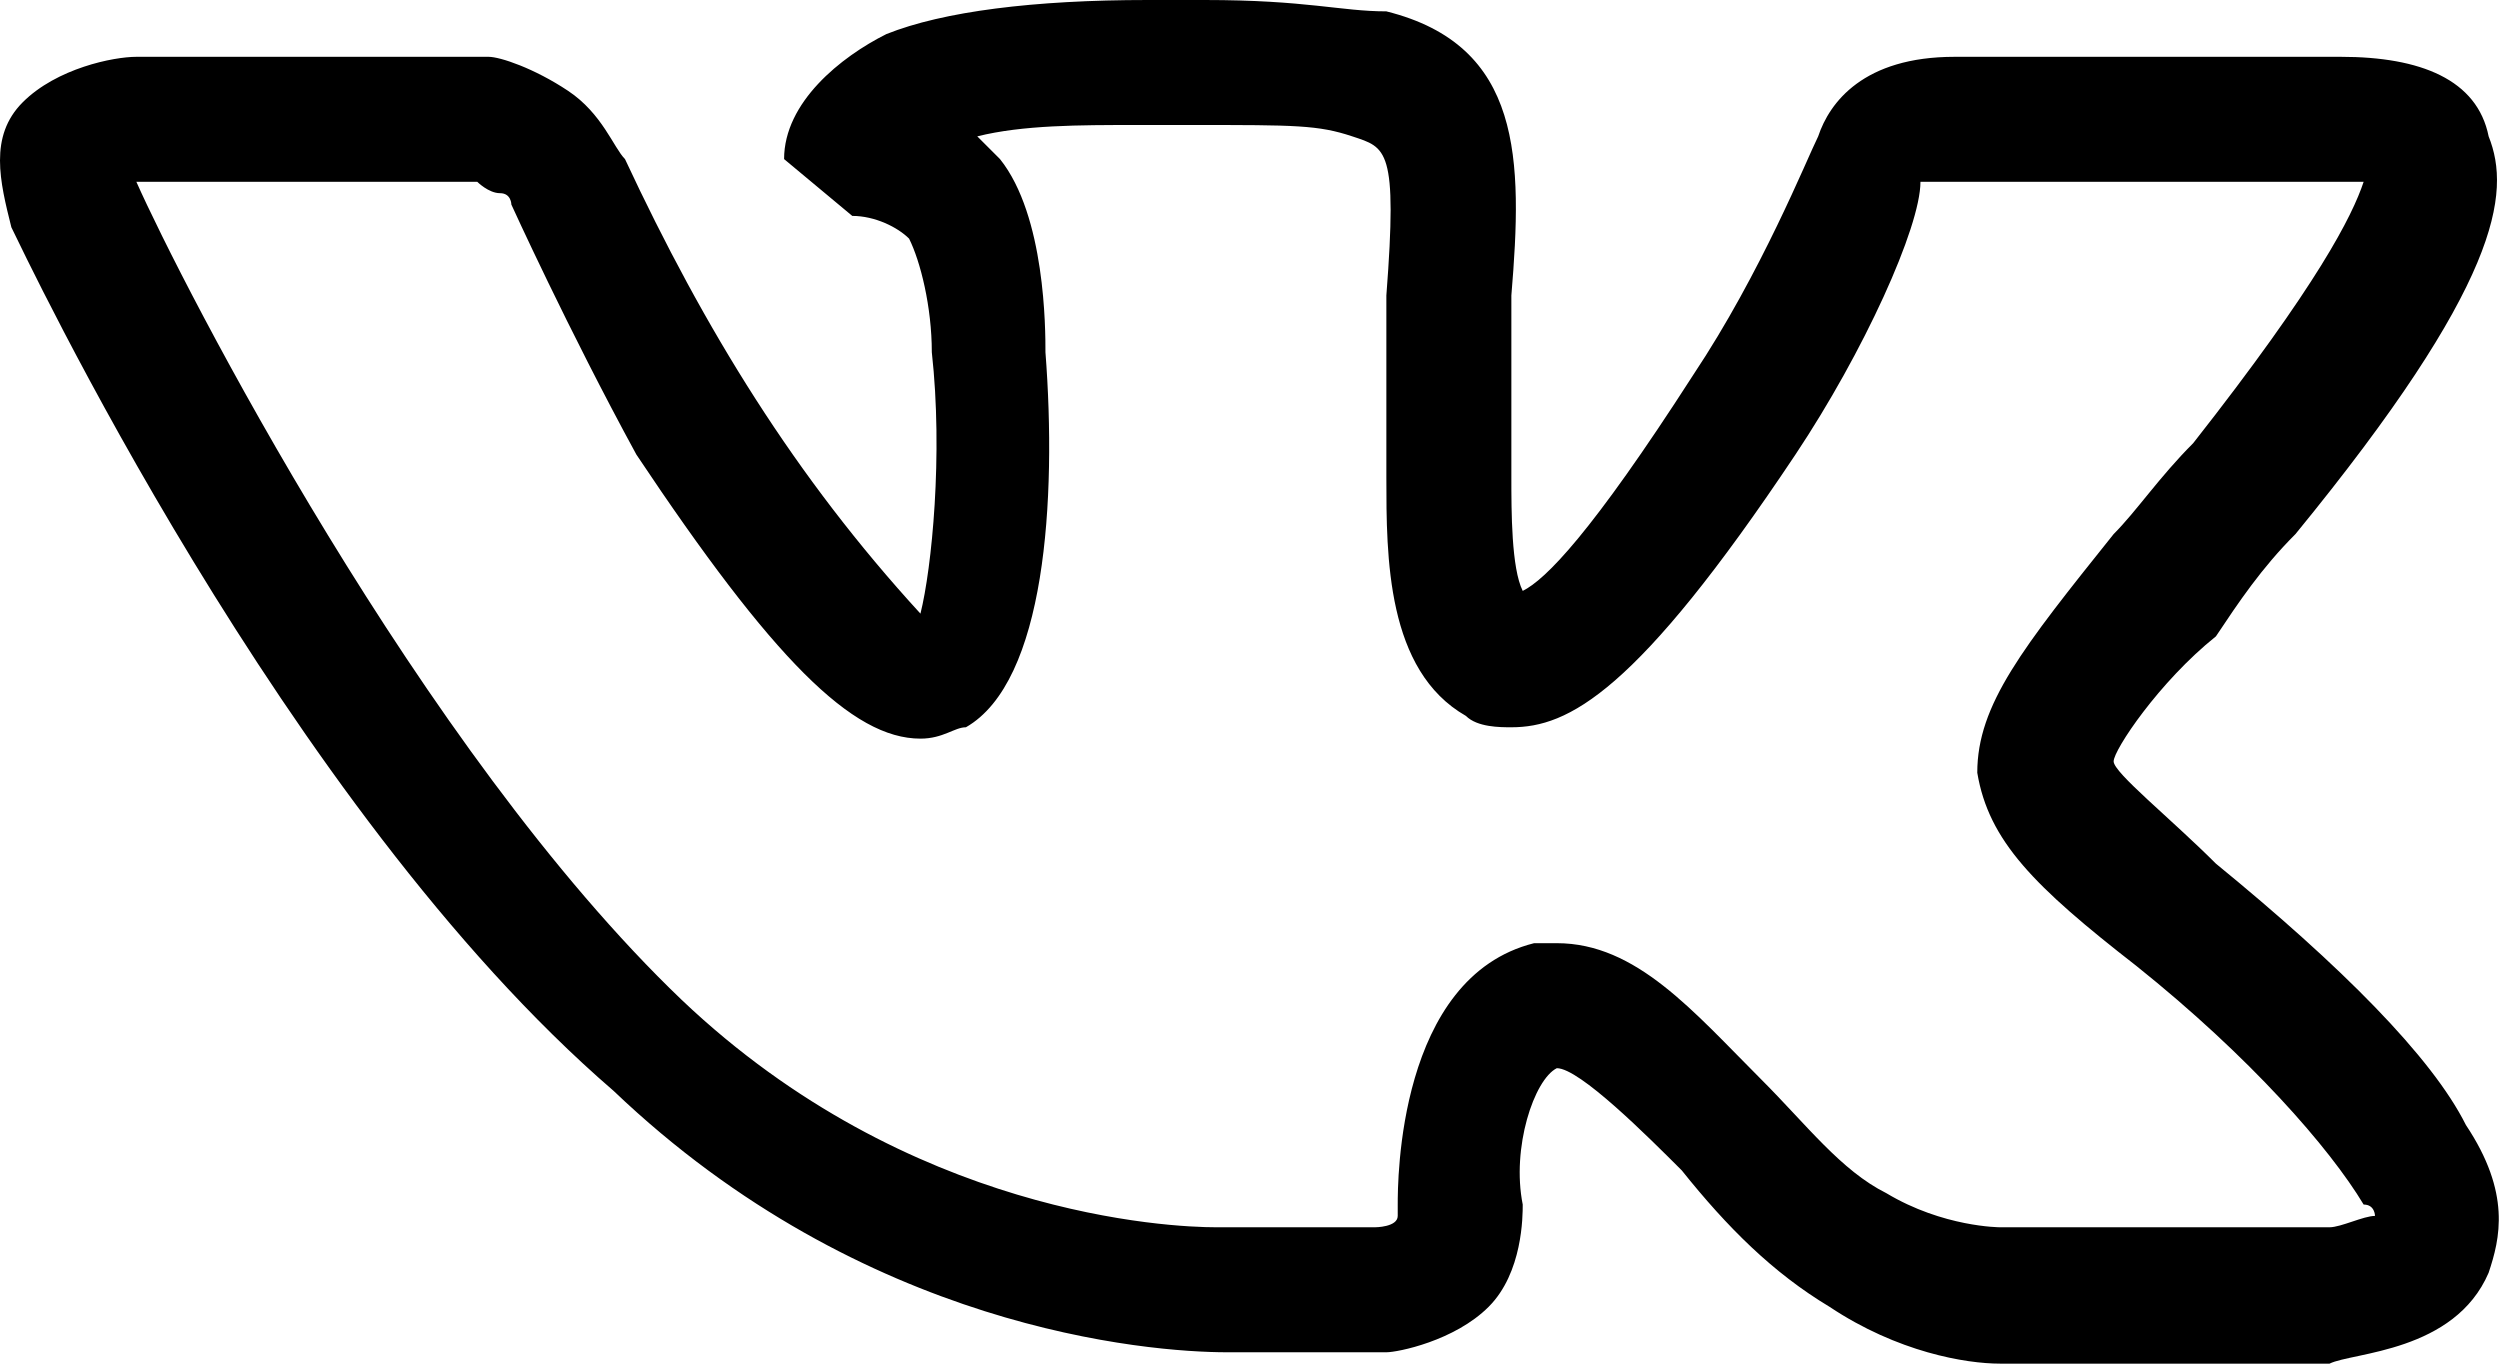
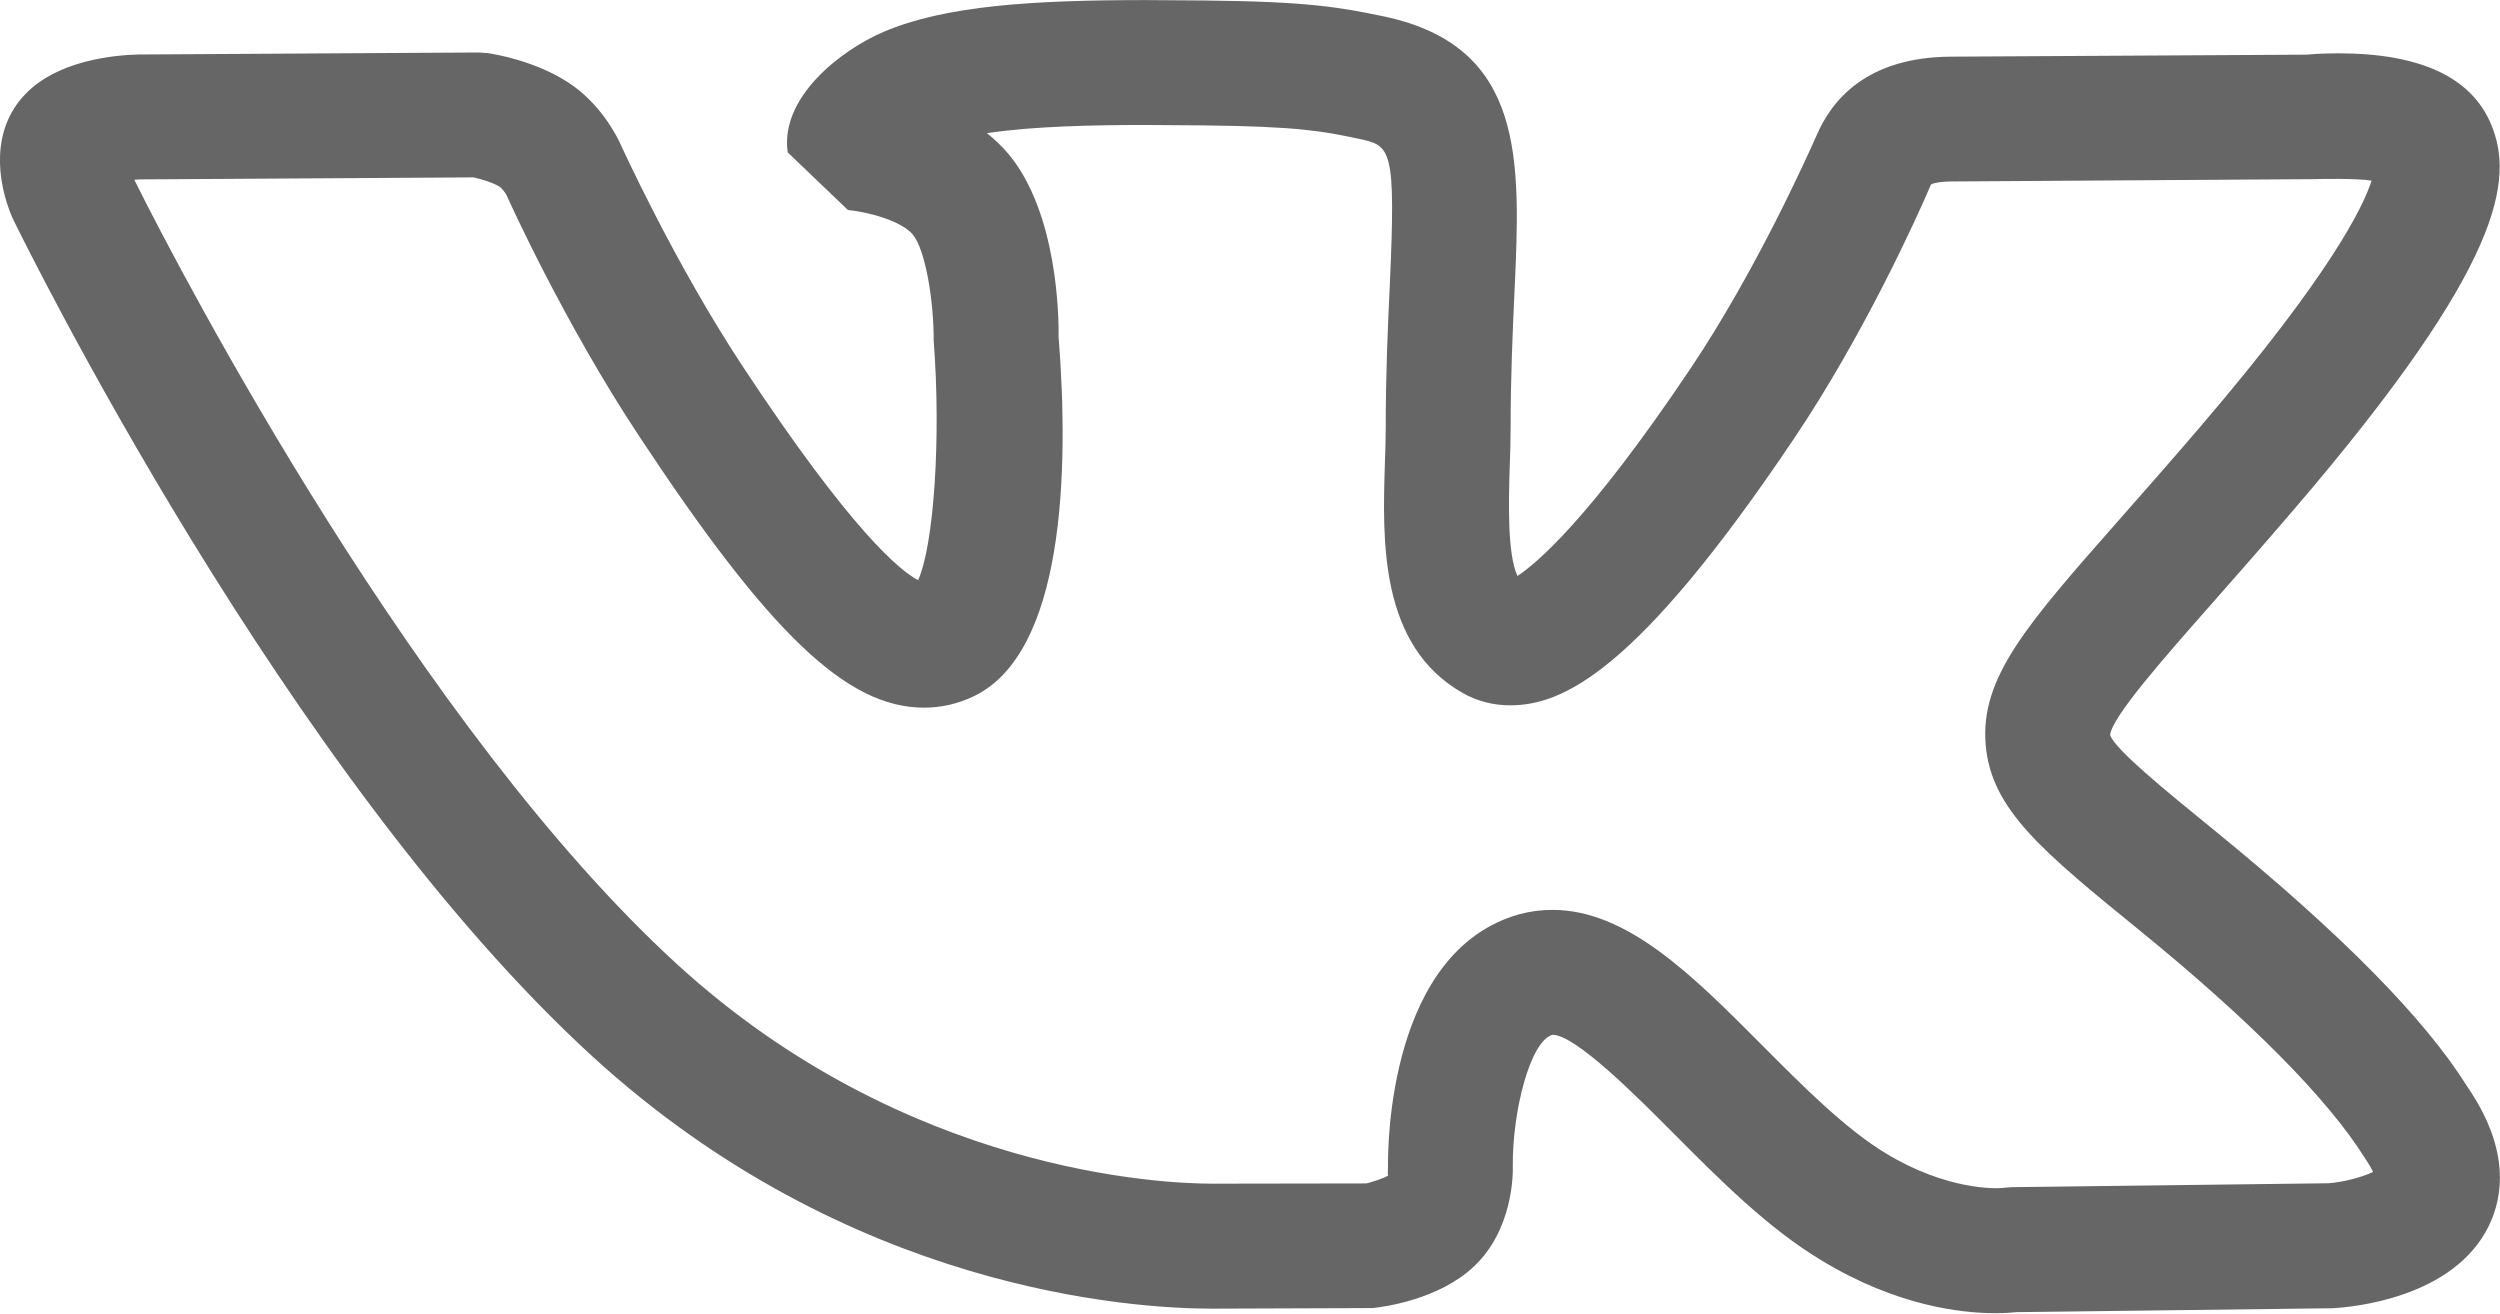
- <svg xmlns="http://www.w3.org/2000/svg" version="1.1" id="Layer_1" x="0px" y="0px" viewBox="0 0 22 12" style="enable-background:new 0 0 22 12;" xml:space="preserve">
-   <path d="M17.6,12c-0.3,0-0.9-0.1-1.5-0.5c-0.5-0.3-0.9-0.7-1.3-1.2c-0.3-0.3-0.9-0.9-1.1-0.9c-0.2,0.1-0.4,0.7-0.3,1.2   c0,0.1,0,0.6-0.3,0.9c-0.3,0.3-0.8,0.4-0.9,0.4h-1.4c-0.7,0-3.2-0.2-5.4-2.3C2.5,7.1,0.2,2.2,0.1,2C0,1.6-0.1,1.2,0.2,0.9   s0.8-0.4,1-0.4h3.1c0.1,0,0.4,0.1,0.7,0.3C5.3,1,5.4,1.3,5.5,1.4c0.7,1.5,1.5,2.8,2.6,4C8.2,5,8.3,4,8.2,3.1c0-0.4-0.1-0.8-0.2-1   C7.9,2,7.7,1.9,7.5,1.9L6.9,1.4c0-0.5,0.5-0.9,0.9-1.1C8.3,0.1,9.1,0,10.1,0h0.5c0.9,0,1.2,0.1,1.6,0.1c1.2,0.3,1.2,1.3,1.1,2.5v1.6   c0,0.3,0,0.8,0.1,1c0.2-0.1,0.6-0.5,1.5-1.9c0.6-0.9,1-1.9,1.1-2.1c0.1-0.3,0.4-0.7,1.2-0.7h3.4c0.7,0,1.2,0.2,1.3,0.7   c0.2,0.5,0.1,1.3-1.7,3.5c-0.3,0.3-0.5,0.6-0.7,0.9c-0.5,0.4-0.9,1-0.9,1.1s0.5,0.5,0.9,0.9c1.1,0.9,1.9,1.7,2.2,2.3   c0.4,0.6,0.3,1,0.2,1.3c-0.3,0.7-1.2,0.7-1.4,0.8h-2.8C17.7,12,17.6,12,17.6,12z M13.7,8.3c0.7,0,1.2,0.6,1.8,1.2   c0.4,0.4,0.7,0.8,1.1,1c0.5,0.3,1,0.3,1,0.3h2.9c0.1,0,0.3-0.1,0.4-0.1c0,0,0-0.1-0.1-0.1c-0.3-0.5-1-1.3-2-2.1   c-0.9-0.7-1.3-1.1-1.4-1.7c0-0.6,0.4-1.1,1.2-2.1c0.2-0.2,0.4-0.5,0.7-0.8c1.1-1.4,1.4-2,1.5-2.3h-3.9c0,0.4-0.5,1.5-1.1,2.4   c-1.4,2.1-2,2.4-2.5,2.4c-0.1,0-0.3,0-0.4-0.1c-0.7-0.4-0.7-1.4-0.7-2.1V3.9V2.6c0.1-1.3,0-1.3-0.3-1.4c-0.3-0.1-0.5-0.1-1.4-0.1H10   c-0.5,0-1,0-1.4,0.1l0.2,0.2c0.4,0.5,0.4,1.5,0.4,1.7c0.1,1.3,0,2.9-0.7,3.3c-0.1,0-0.2,0.1-0.4,0.1C7.5,6.5,6.8,5.8,5.6,4   C5,2.9,4.5,1.8,4.5,1.8s0-0.1-0.1-0.1S4.2,1.6,4.2,1.6H1.3H1.2c0.4,0.9,2.5,5,4.8,7.2c2,1.9,4.3,2,4.7,2h1.4c0,0,0.2,0,0.2-0.1v-0.1   c0-0.2,0-2,1.2-2.3C13.5,8.3,13.7,8.3,13.7,8.3z" />
+ <svg xmlns="http://www.w3.org/2000/svg" version="1.1" id="Layer_1" x="0px" y="0px" width="30.004px" height="15.761px" viewBox="3.007 11.628 30.004 15.761" style="enable-background:new 3.007 11.628 30.004 15.761;" xml:space="preserve">
+   <g>
+     <path fill="#666666" d="M26.945,27.388c-0.386,0-1.17-0.082-2.075-0.632c-0.642-0.385-1.223-0.968-1.784-1.532     c-0.438-0.44-1.171-1.177-1.447-1.177c-0.268,0.075-0.481,0.921-0.476,1.569c0.004,0.113-0.001,0.774-0.468,1.213     c-0.425,0.4-1.088,0.485-1.216,0.498l-1.926,0.007c-0.967,0-4.358-0.218-7.429-3.021c-3.674-3.358-6.835-9.798-6.968-10.07     c-0.197-0.462-0.248-1.066,0.152-1.482c0.392-0.413,1.081-0.472,1.359-0.479l4.083-0.024l0.115,0.008     c0.091,0.014,0.567,0.095,0.957,0.349c0.388,0.247,0.59,0.651,0.626,0.73c0.01,0.021,0.649,1.432,1.475,2.684     c1.312,1.99,1.896,2.455,2.103,2.562c0.188-0.417,0.277-1.7,0.187-2.871c0.001-0.493-0.101-1.098-0.252-1.278     c-0.112-0.134-0.426-0.253-0.778-0.294l-0.722-0.691c-0.096-0.658,0.635-1.226,1.149-1.446c0.737-0.316,1.792-0.382,3.147-0.382     l0.71,0.005c1.235,0.012,1.622,0.081,2.149,0.191c1.702,0.361,1.64,1.729,1.567,3.312c-0.021,0.464-0.046,1.001-0.046,1.621     c0,0.151-0.005,0.312-0.011,0.479c-0.012,0.38-0.032,1.038,0.093,1.304c0.219-0.145,0.852-0.665,2.072-2.483     c0.783-1.165,1.4-2.539,1.517-2.803l0.001-0.001c0.182-0.43,0.608-0.941,1.613-0.946l4.274-0.024     c0.012-0.003,0.172-0.016,0.377-0.016c0.98,0,1.597,0.287,1.832,0.854c0.269,0.65,0.169,1.657-2.354,4.605     c-0.37,0.432-0.697,0.804-0.982,1.127c-0.598,0.678-1.216,1.379-1.237,1.595c0.053,0.169,0.662,0.665,1.252,1.145     c1.53,1.247,2.528,2.264,3.033,3.073c0.522,0.759,0.429,1.33,0.258,1.677c-0.424,0.864-1.638,0.973-1.877,0.985l-3.79,0.047     C27.153,27.382,27.063,27.388,26.945,27.388z M21.638,22.548c0.899,0,1.682,0.786,2.511,1.618c0.497,0.5,1.011,1.016,1.496,1.307     c0.727,0.44,1.316,0.421,1.398,0.412l0.103-0.009l3.805-0.047c0.171-0.012,0.411-0.073,0.536-0.136     c-0.018-0.039-0.048-0.094-0.098-0.167c-0.449-0.718-1.388-1.659-2.686-2.718c-1.184-0.963-1.801-1.465-1.865-2.244     c-0.066-0.805,0.493-1.439,1.607-2.703c0.28-0.318,0.604-0.685,0.967-1.109c1.559-1.821,1.957-2.64,2.058-2.956     c-0.17-0.029-0.648-0.021-0.678-0.018l-4.361,0.028c-0.191,0.001-0.249,0.035-0.249,0.036c-0.176,0.414-0.812,1.812-1.644,3.05     c-1.895,2.82-2.785,3.2-3.407,3.201c-0.204,0-0.396-0.05-0.569-0.148c-1.003-0.569-0.963-1.834-0.934-2.757     c0.005-0.149,0.01-0.295,0.01-0.431c0-0.646,0.025-1.207,0.048-1.689c0.076-1.68,0.016-1.692-0.379-1.776     c-0.409-0.086-0.705-0.147-1.856-0.159l-0.693-0.005c-0.624,0-1.343,0.014-1.906,0.098c0.092,0.074,0.18,0.157,0.259,0.251     c0.588,0.704,0.604,1.951,0.601,2.194c0.13,1.646,0.061,3.796-1.018,4.313c-0.191,0.092-0.392,0.137-0.597,0.137     c-0.926,0-1.854-0.885-3.425-3.267c-0.895-1.354-1.56-2.824-1.587-2.887c-0.011-0.021-0.054-0.077-0.075-0.094     c-0.083-0.054-0.233-0.097-0.32-0.116l-4.001,0.024c-0.021,0.001-0.045,0.002-0.07,0.005c0.591,1.189,3.426,6.592,6.519,9.419     c2.74,2.502,5.826,2.629,6.417,2.629l1.851-0.003c0.046-0.01,0.218-0.062,0.269-0.1c-0.019,0.018-0.01-0.053-0.01-0.097     c-0.003-0.265,0.012-2.595,1.578-3.034C21.369,22.566,21.502,22.548,21.638,22.548z" />
+   </g>
</svg>
